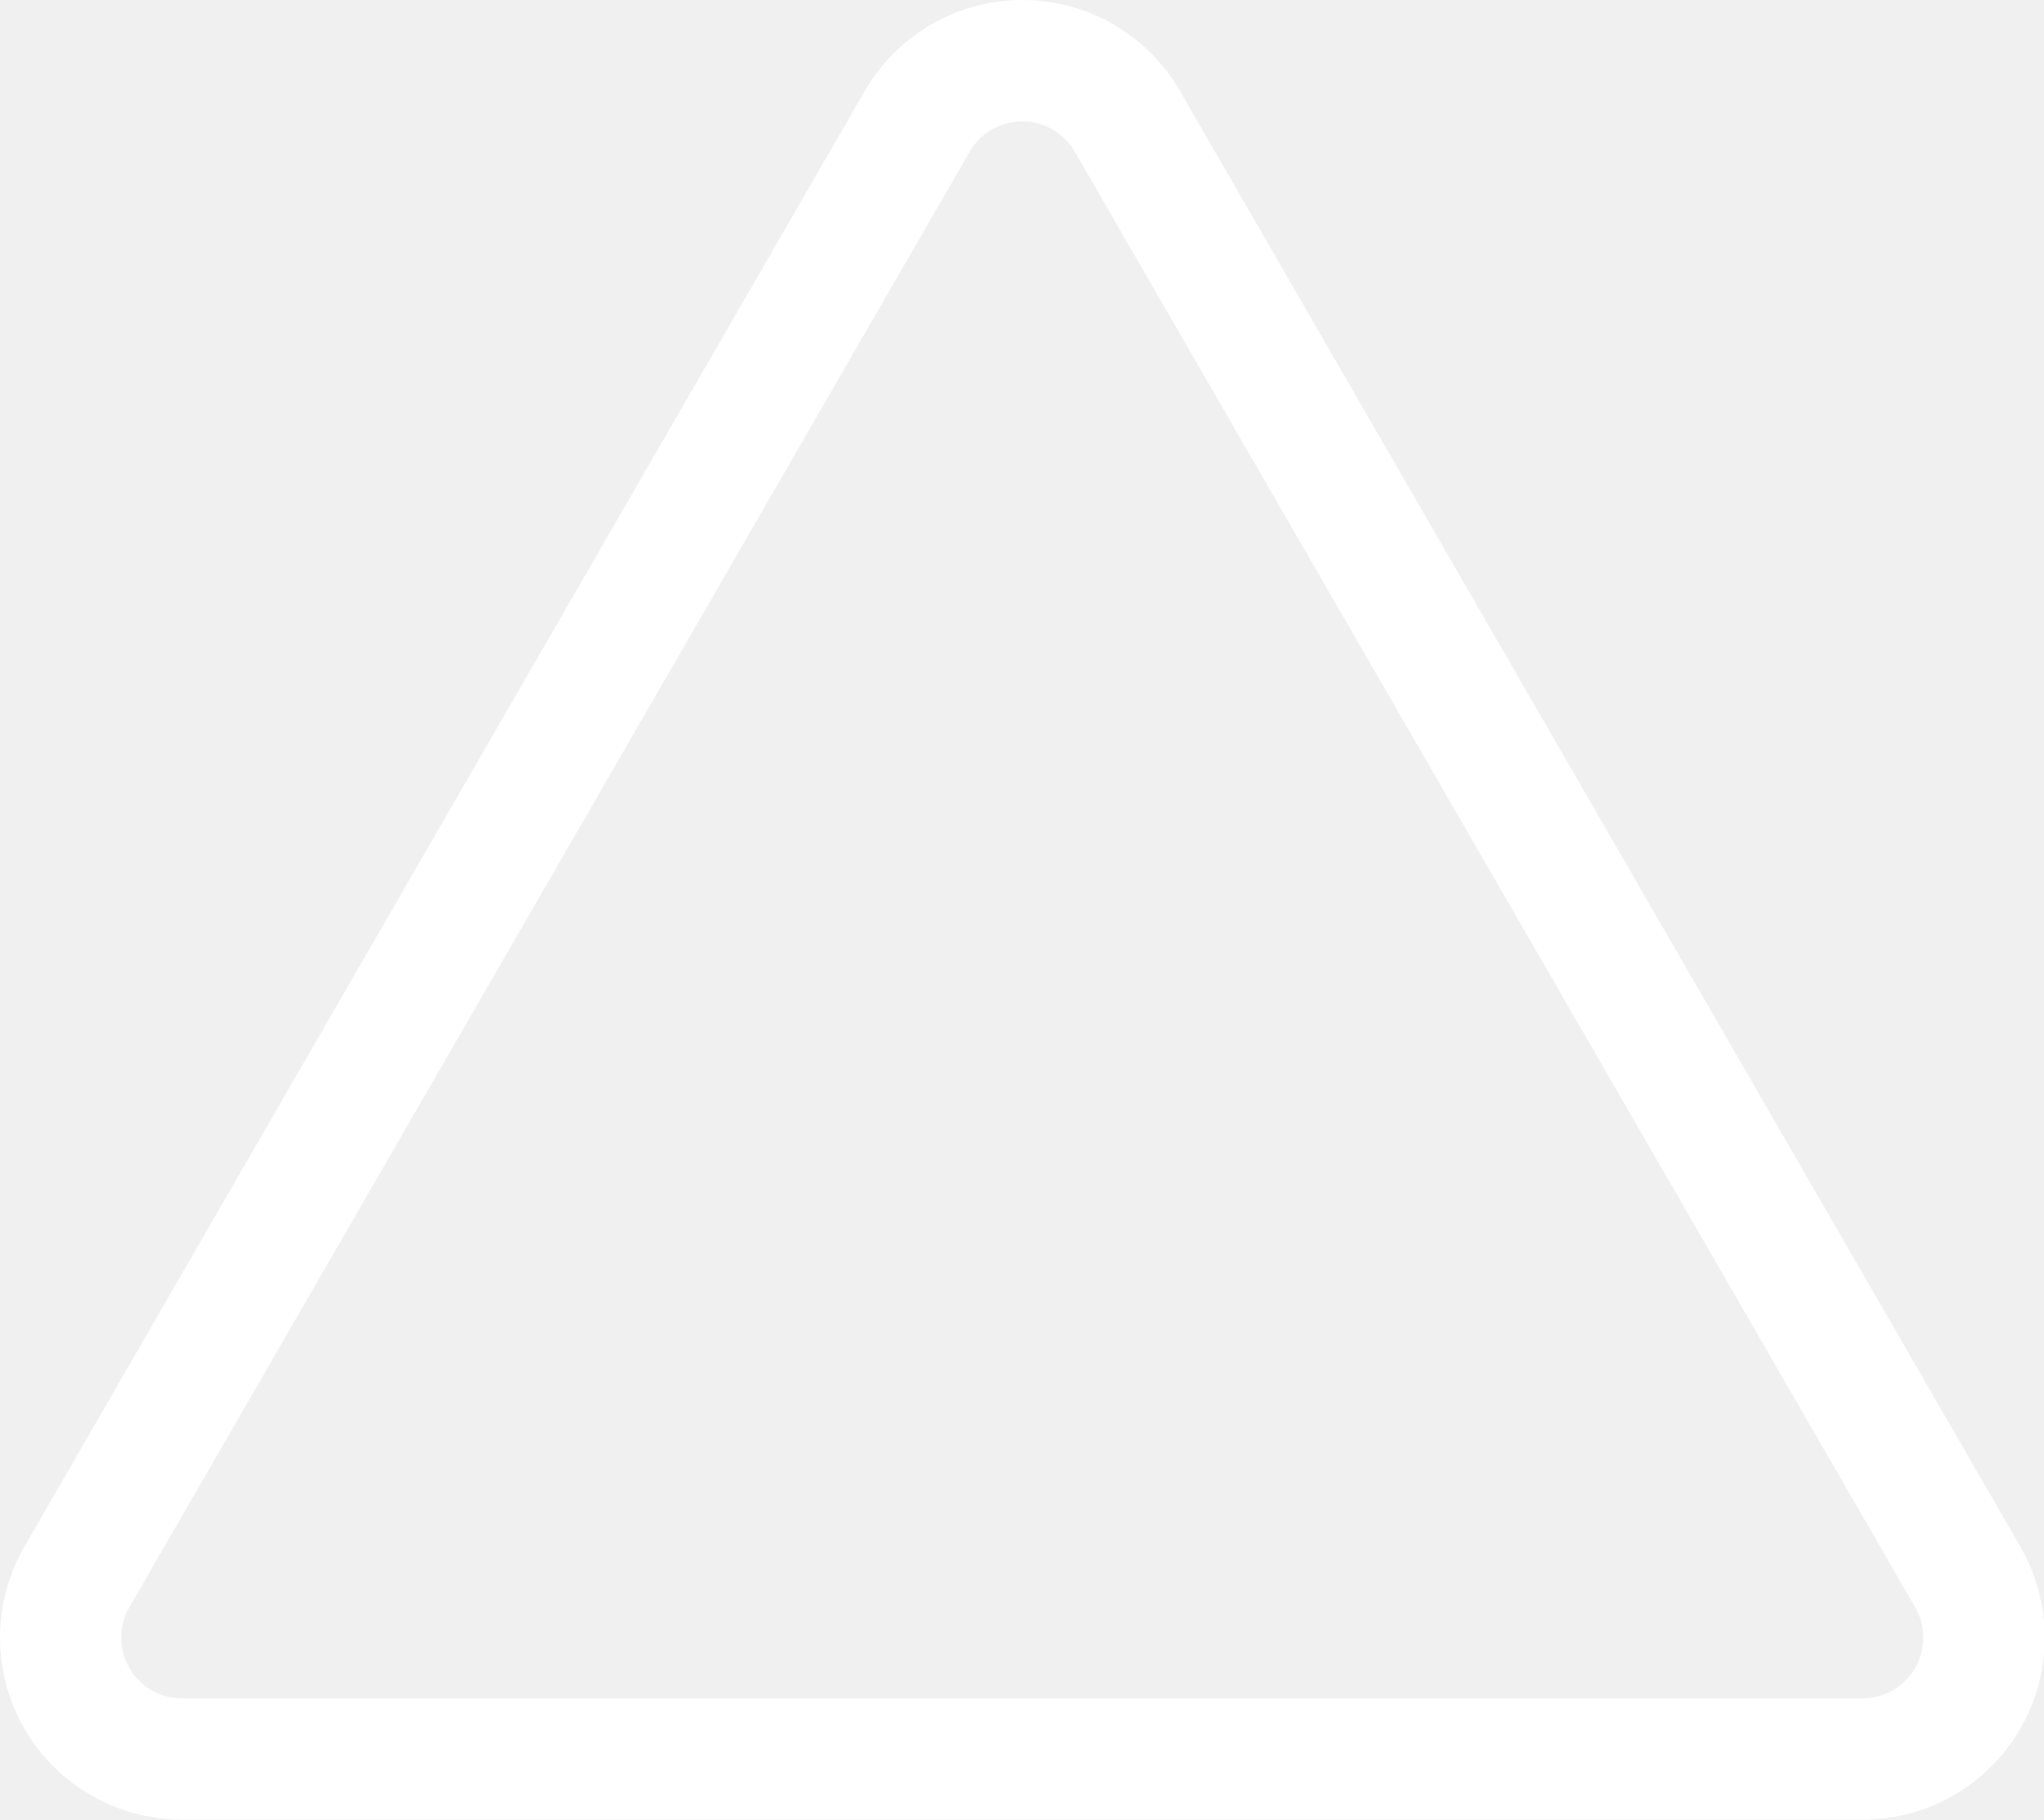
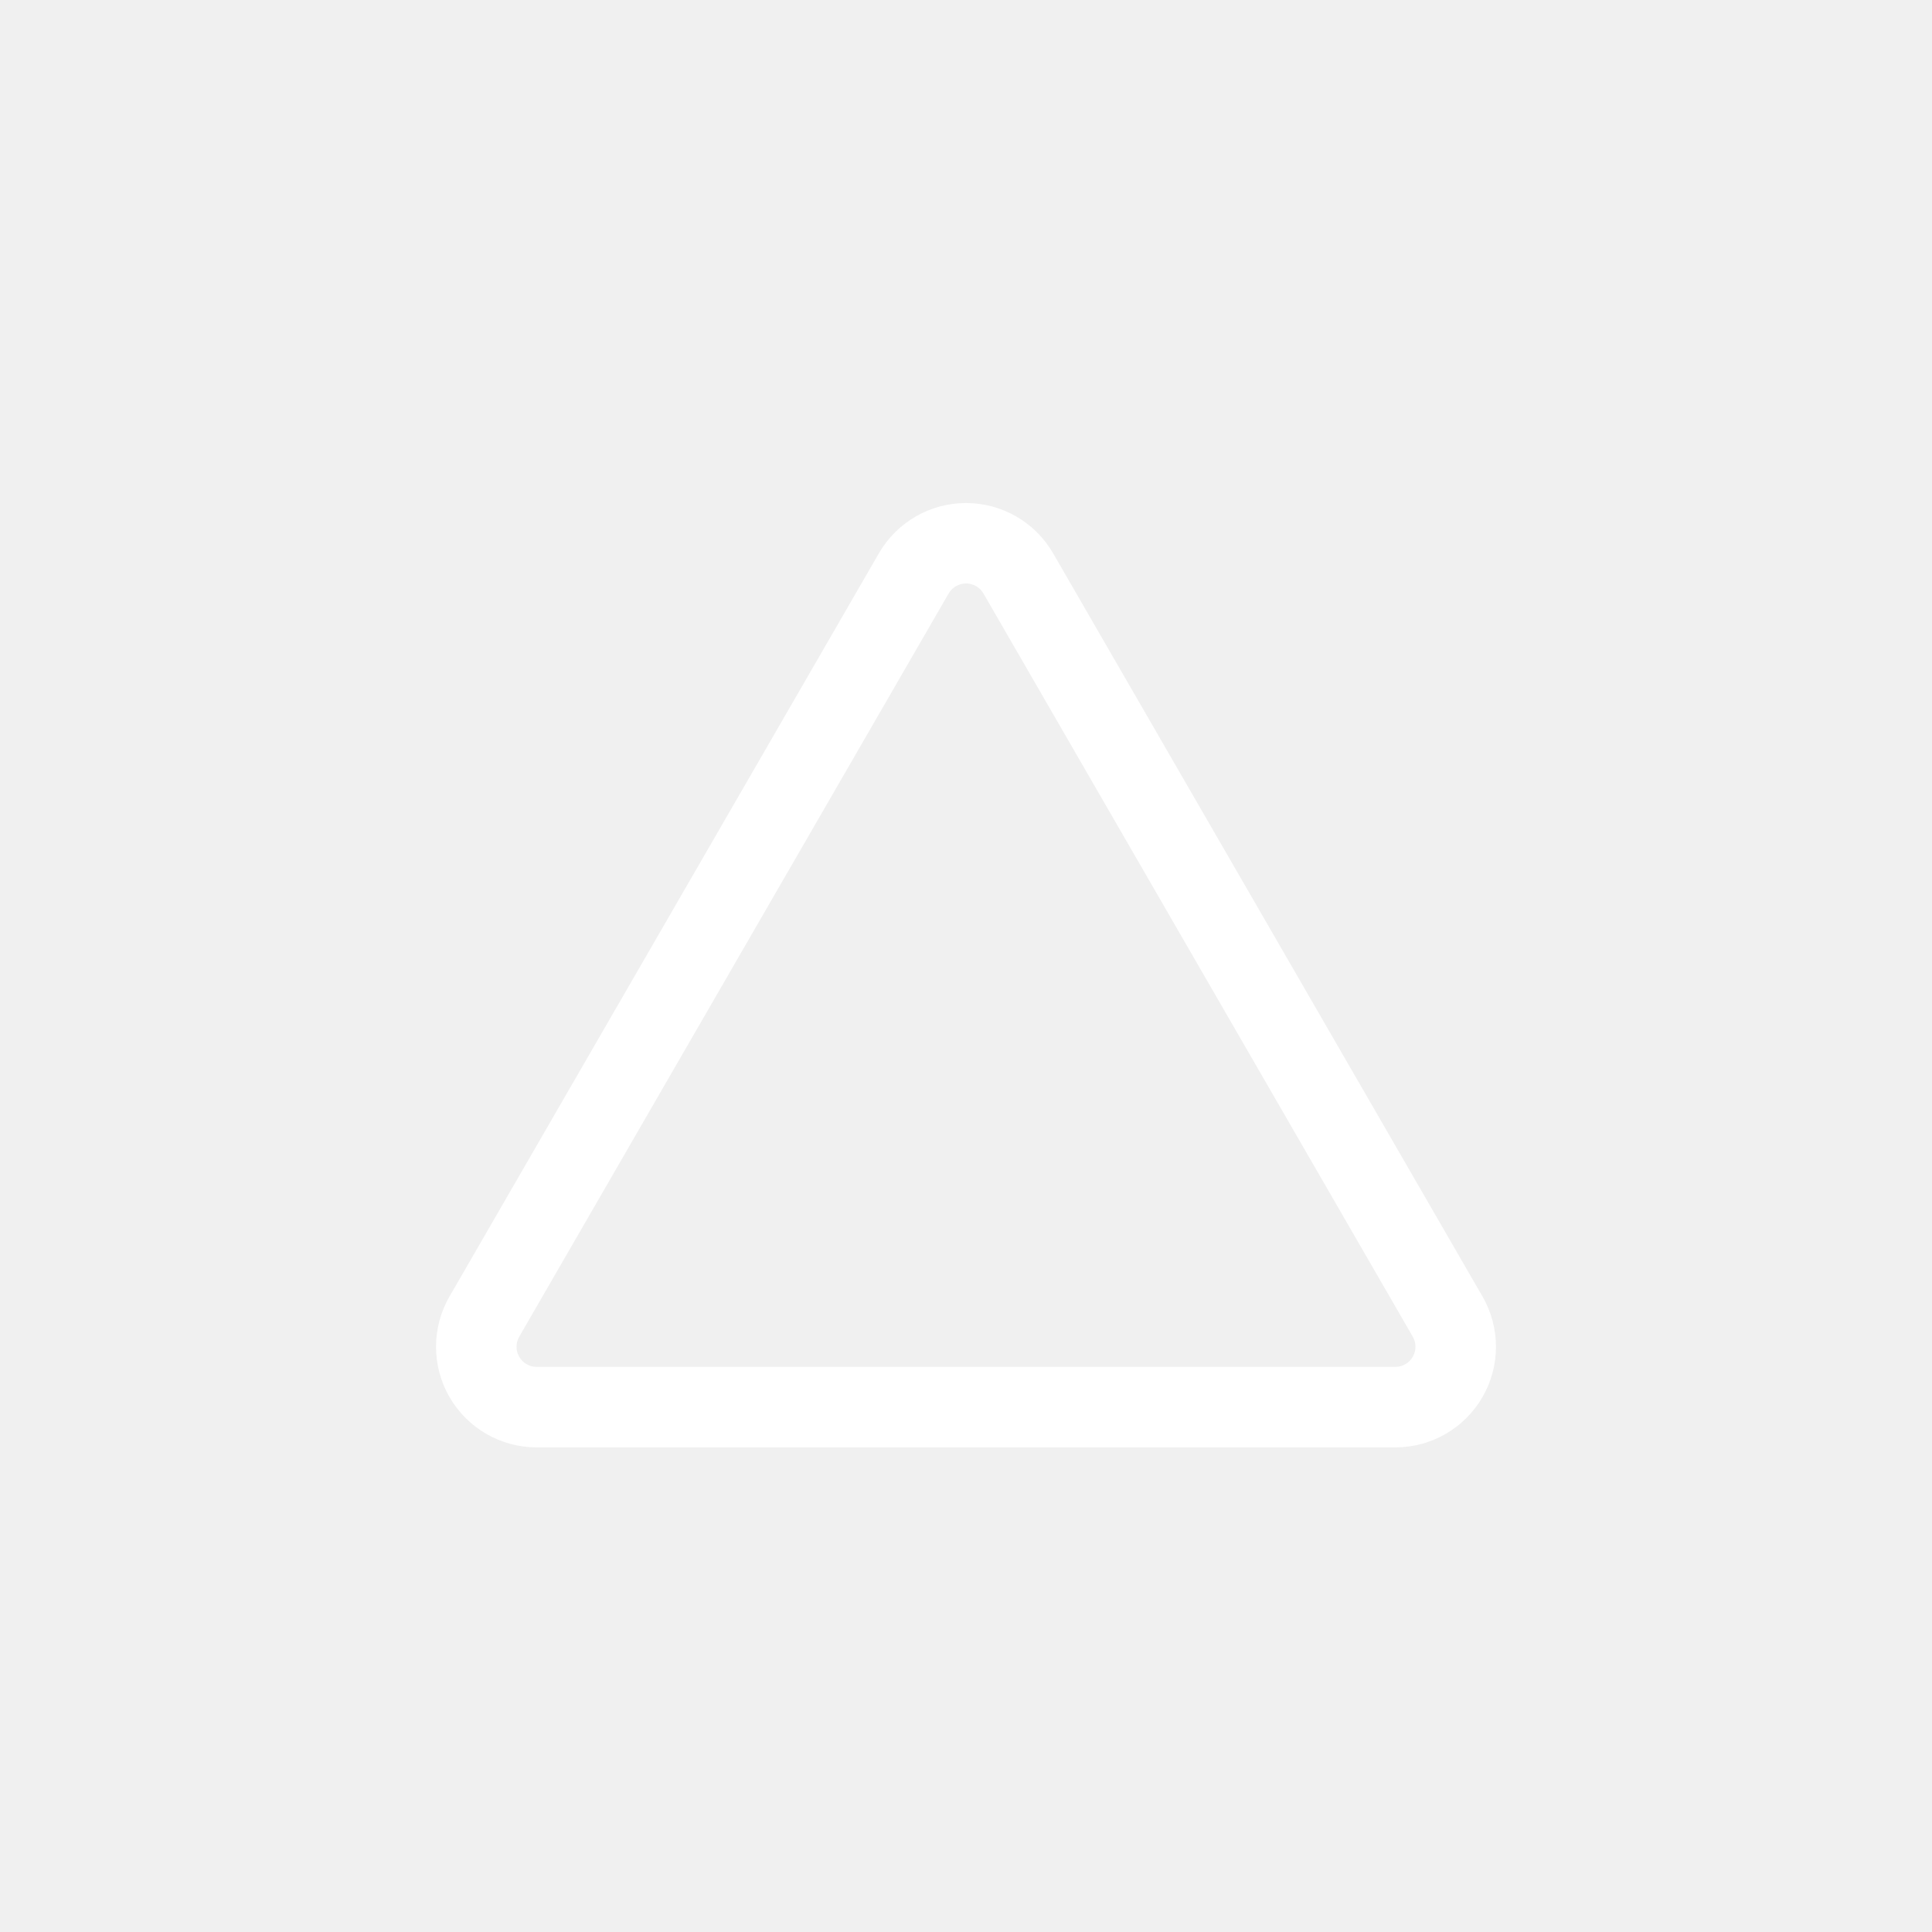
- <svg width="16.85" height="15" fill="none" viewBox="3.573 4 16.85 15">
-   <path data-svg-property="fill" fill="white" fill-rule="evenodd" d="m19.361 17.25-6.928-12a.5.5 0 0 0-.866 0l-6.928 12a.5.5 0 0 0 .433.75h13.856a.5.5 0 0 0 .433-.75M13.3 4.75a1.5 1.5 0 0 0-2.598 0l-6.928 12A1.5 1.5 0 0 0 5.072 19h13.856a1.5 1.5 0 0 0 1.3-2.25z" clip-rule="evenodd" />
+ <svg width="24" height="24" fill="none" viewBox="0 0 24 24" data-fpl-icon-size="24">
+   <path data-svg-property="fill" fill="white" fill-rule="evenodd" d="m17.55 16.605-5.333-9.232a.25.25 0 0 0-.433 0L6.45 16.605a.25.25 0 0 0 .216.375h10.668a.25.25 0 0 0 .216-.375m-4.468-9.732a1.25 1.25 0 0 0-2.164 0l-5.334 9.232a1.25 1.25 0 0 0 1.082 1.875h10.668a1.25 1.25 0 0 0 1.082-1.875z" clip-rule="evenodd" />
</svg>
